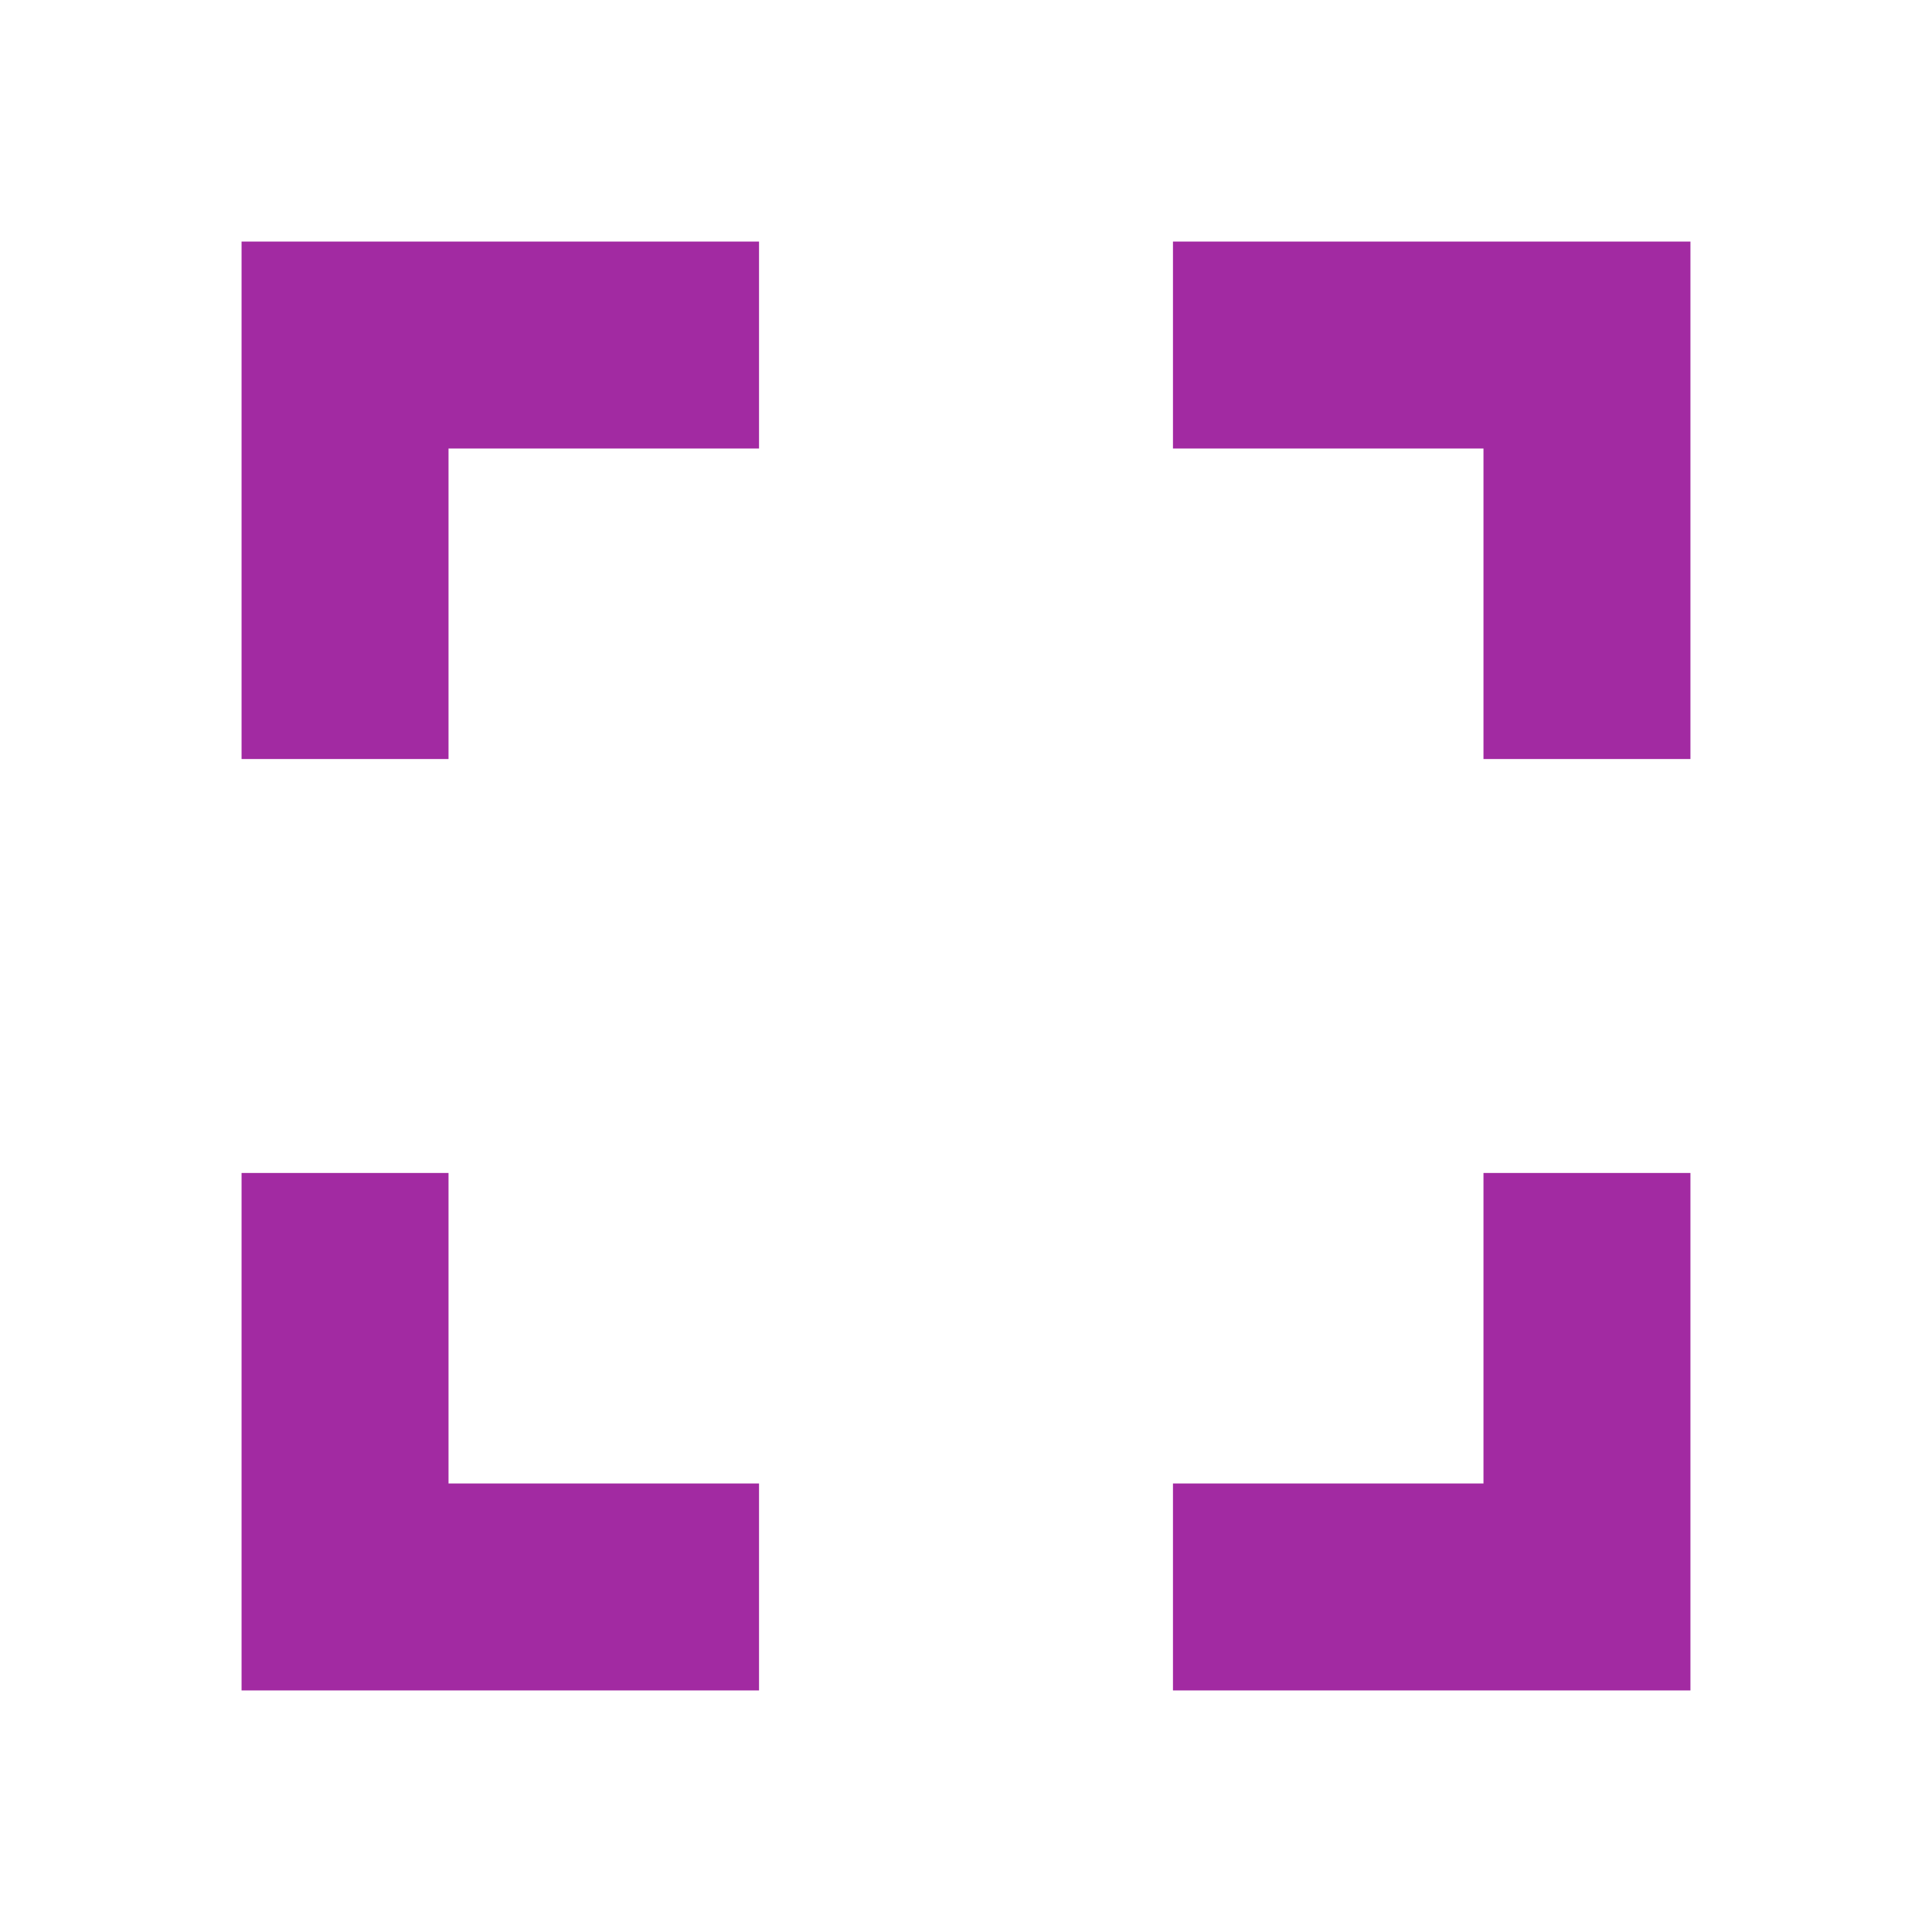
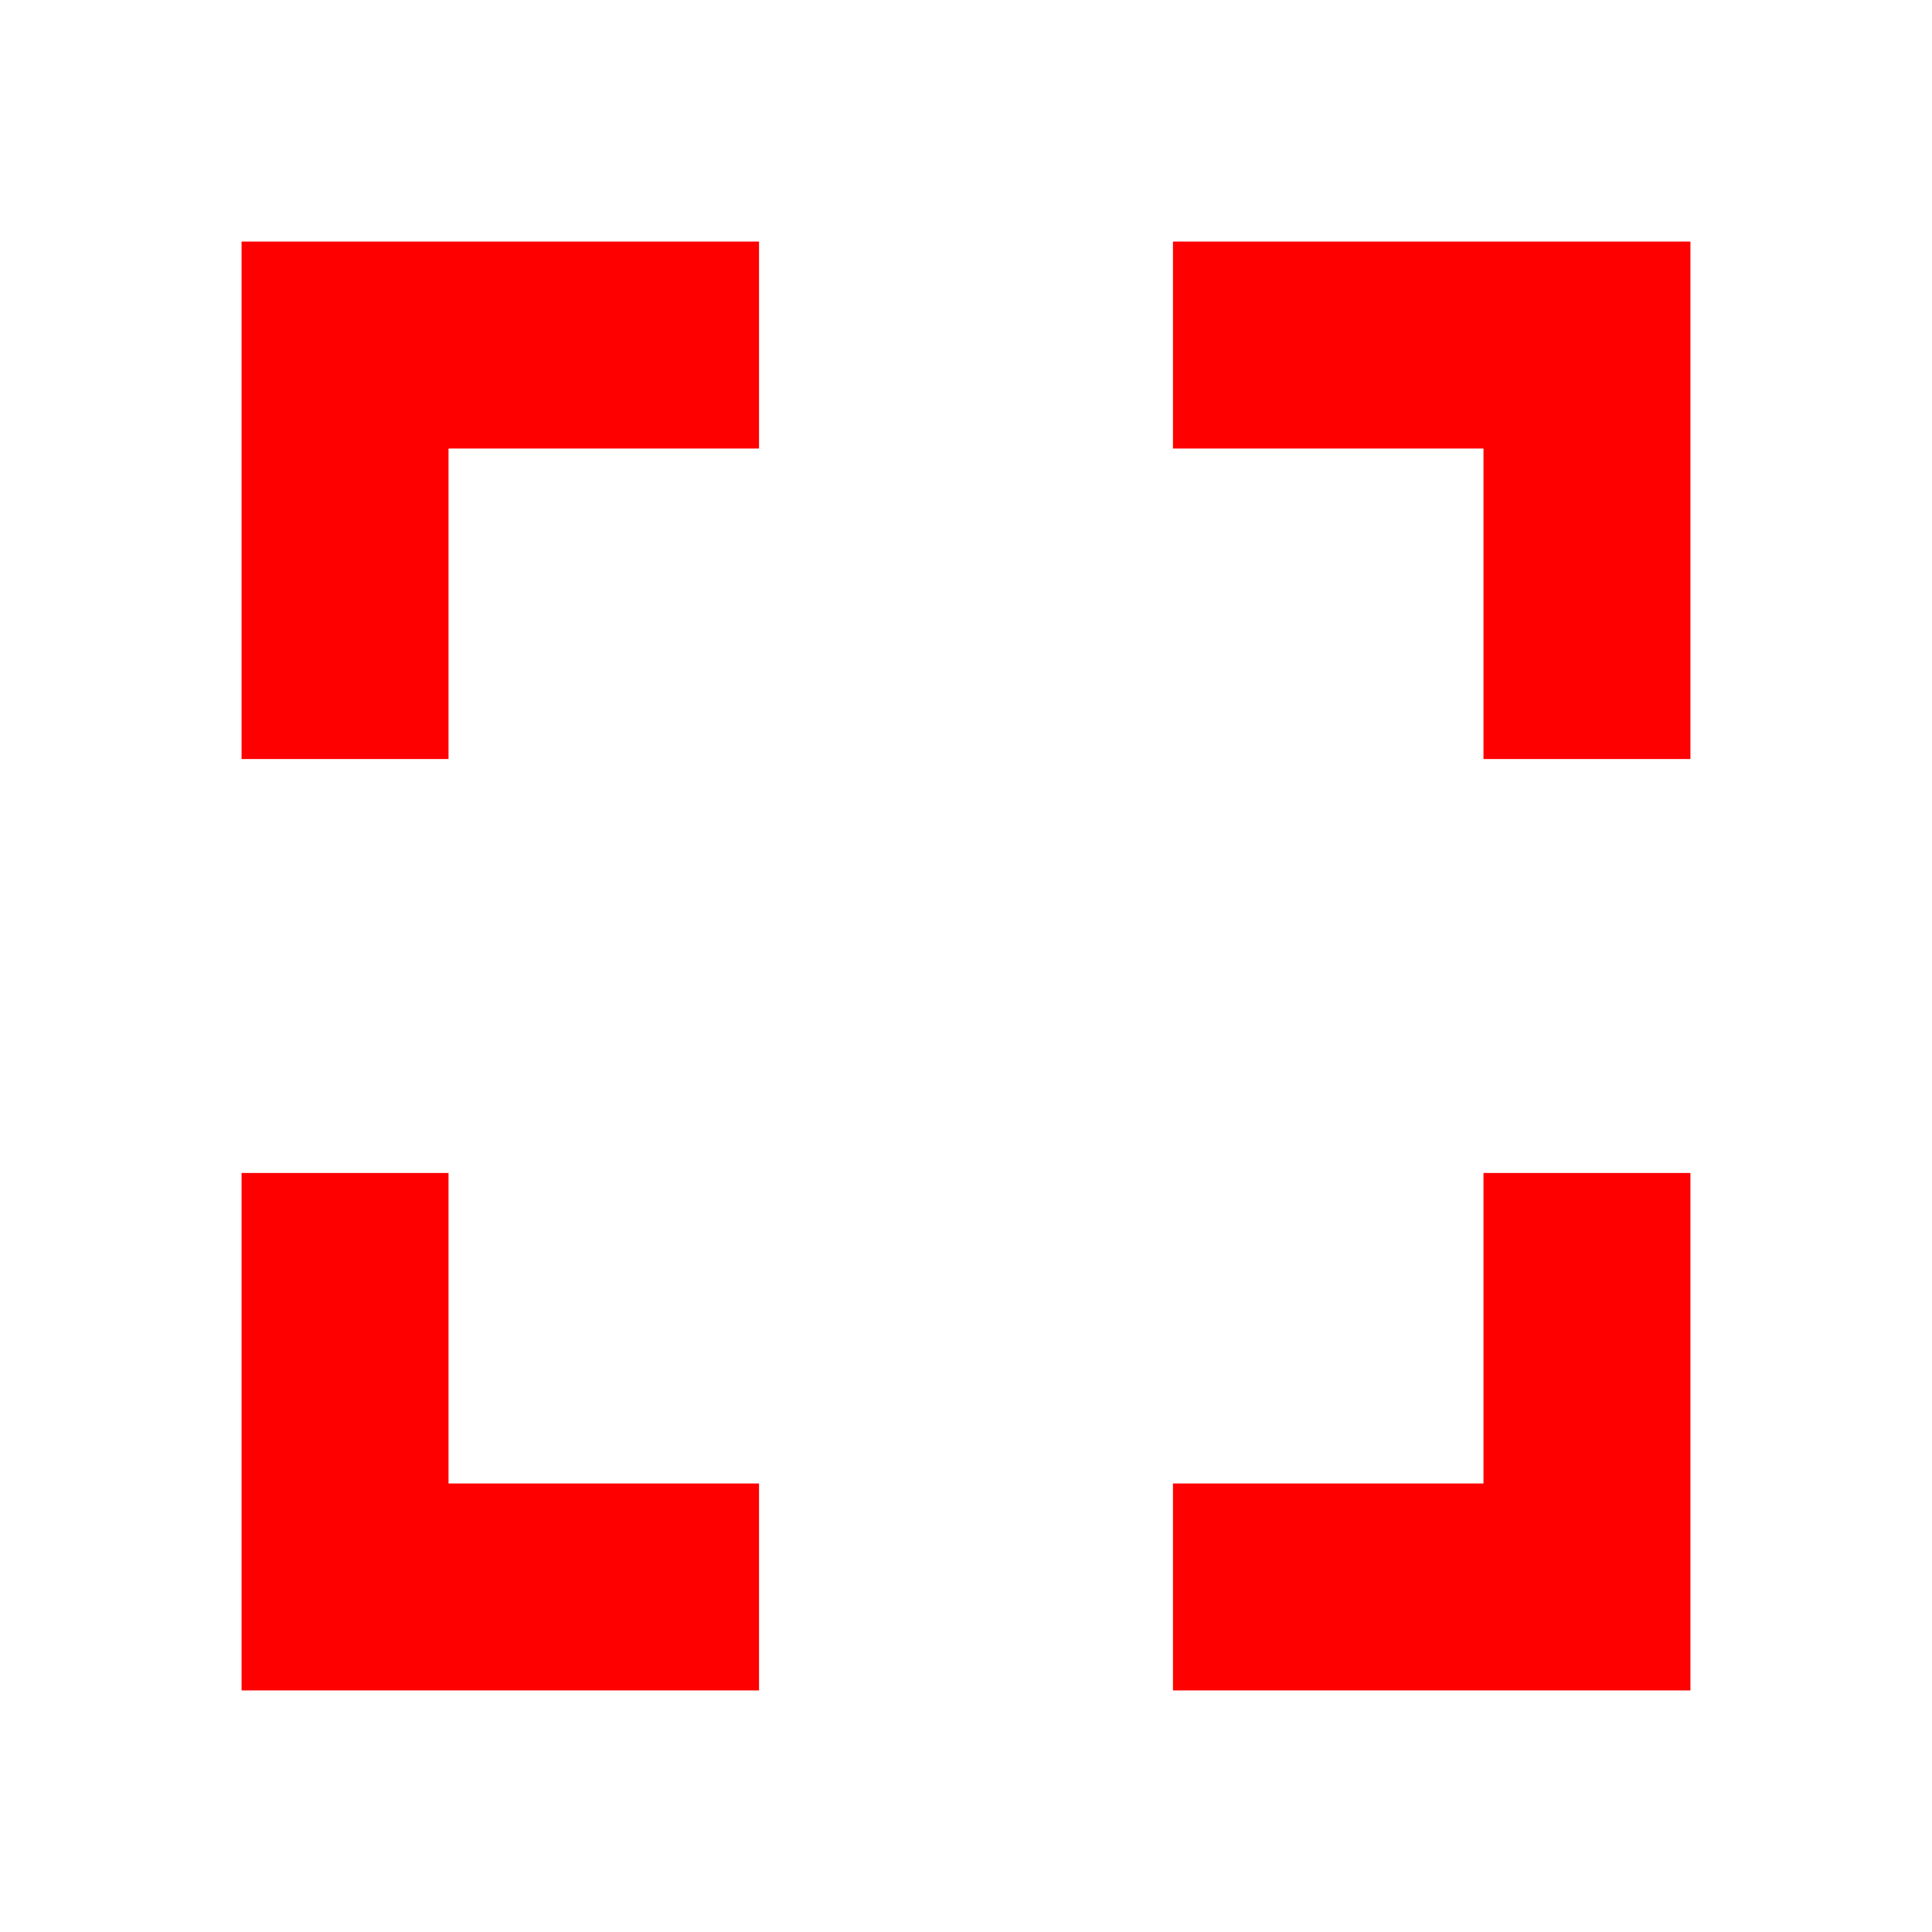
- <svg xmlns="http://www.w3.org/2000/svg" version="1.1" width="32" height="32" viewBox="0 0 32 32" fill="#a22aa2" style="scale:1.3;">
-   <path d="M7.429 19.428h-3.428v8.571h8.571v-3.428h-5.143v-5.143zM4.001 12.572h3.428v-5.143h5.143v-3.428h-8.571v8.571zM24.571 24.571h-5.143v3.428h8.571v-8.571h-3.428v5.143zM19.428 4.001v3.428h5.143v5.143h3.428v-8.571h-8.571z" />
+ <svg xmlns="http://www.w3.org/2000/svg" version="1.1" width="32" height="32" viewBox="0 0 32 32">
+   <path fill="#f00" d="M7.429 19.428h-3.428v8.571h8.571v-3.428h-5.143v-5.143zM4.001 12.572h3.428v-5.143h5.143v-3.428h-8.571v8.571zM24.571 24.571h-5.143v3.428h8.571v-8.571h-3.428v5.143zM19.428 4.001v3.428h5.143v5.143h3.428v-8.571h-8.571z" />
</svg>
